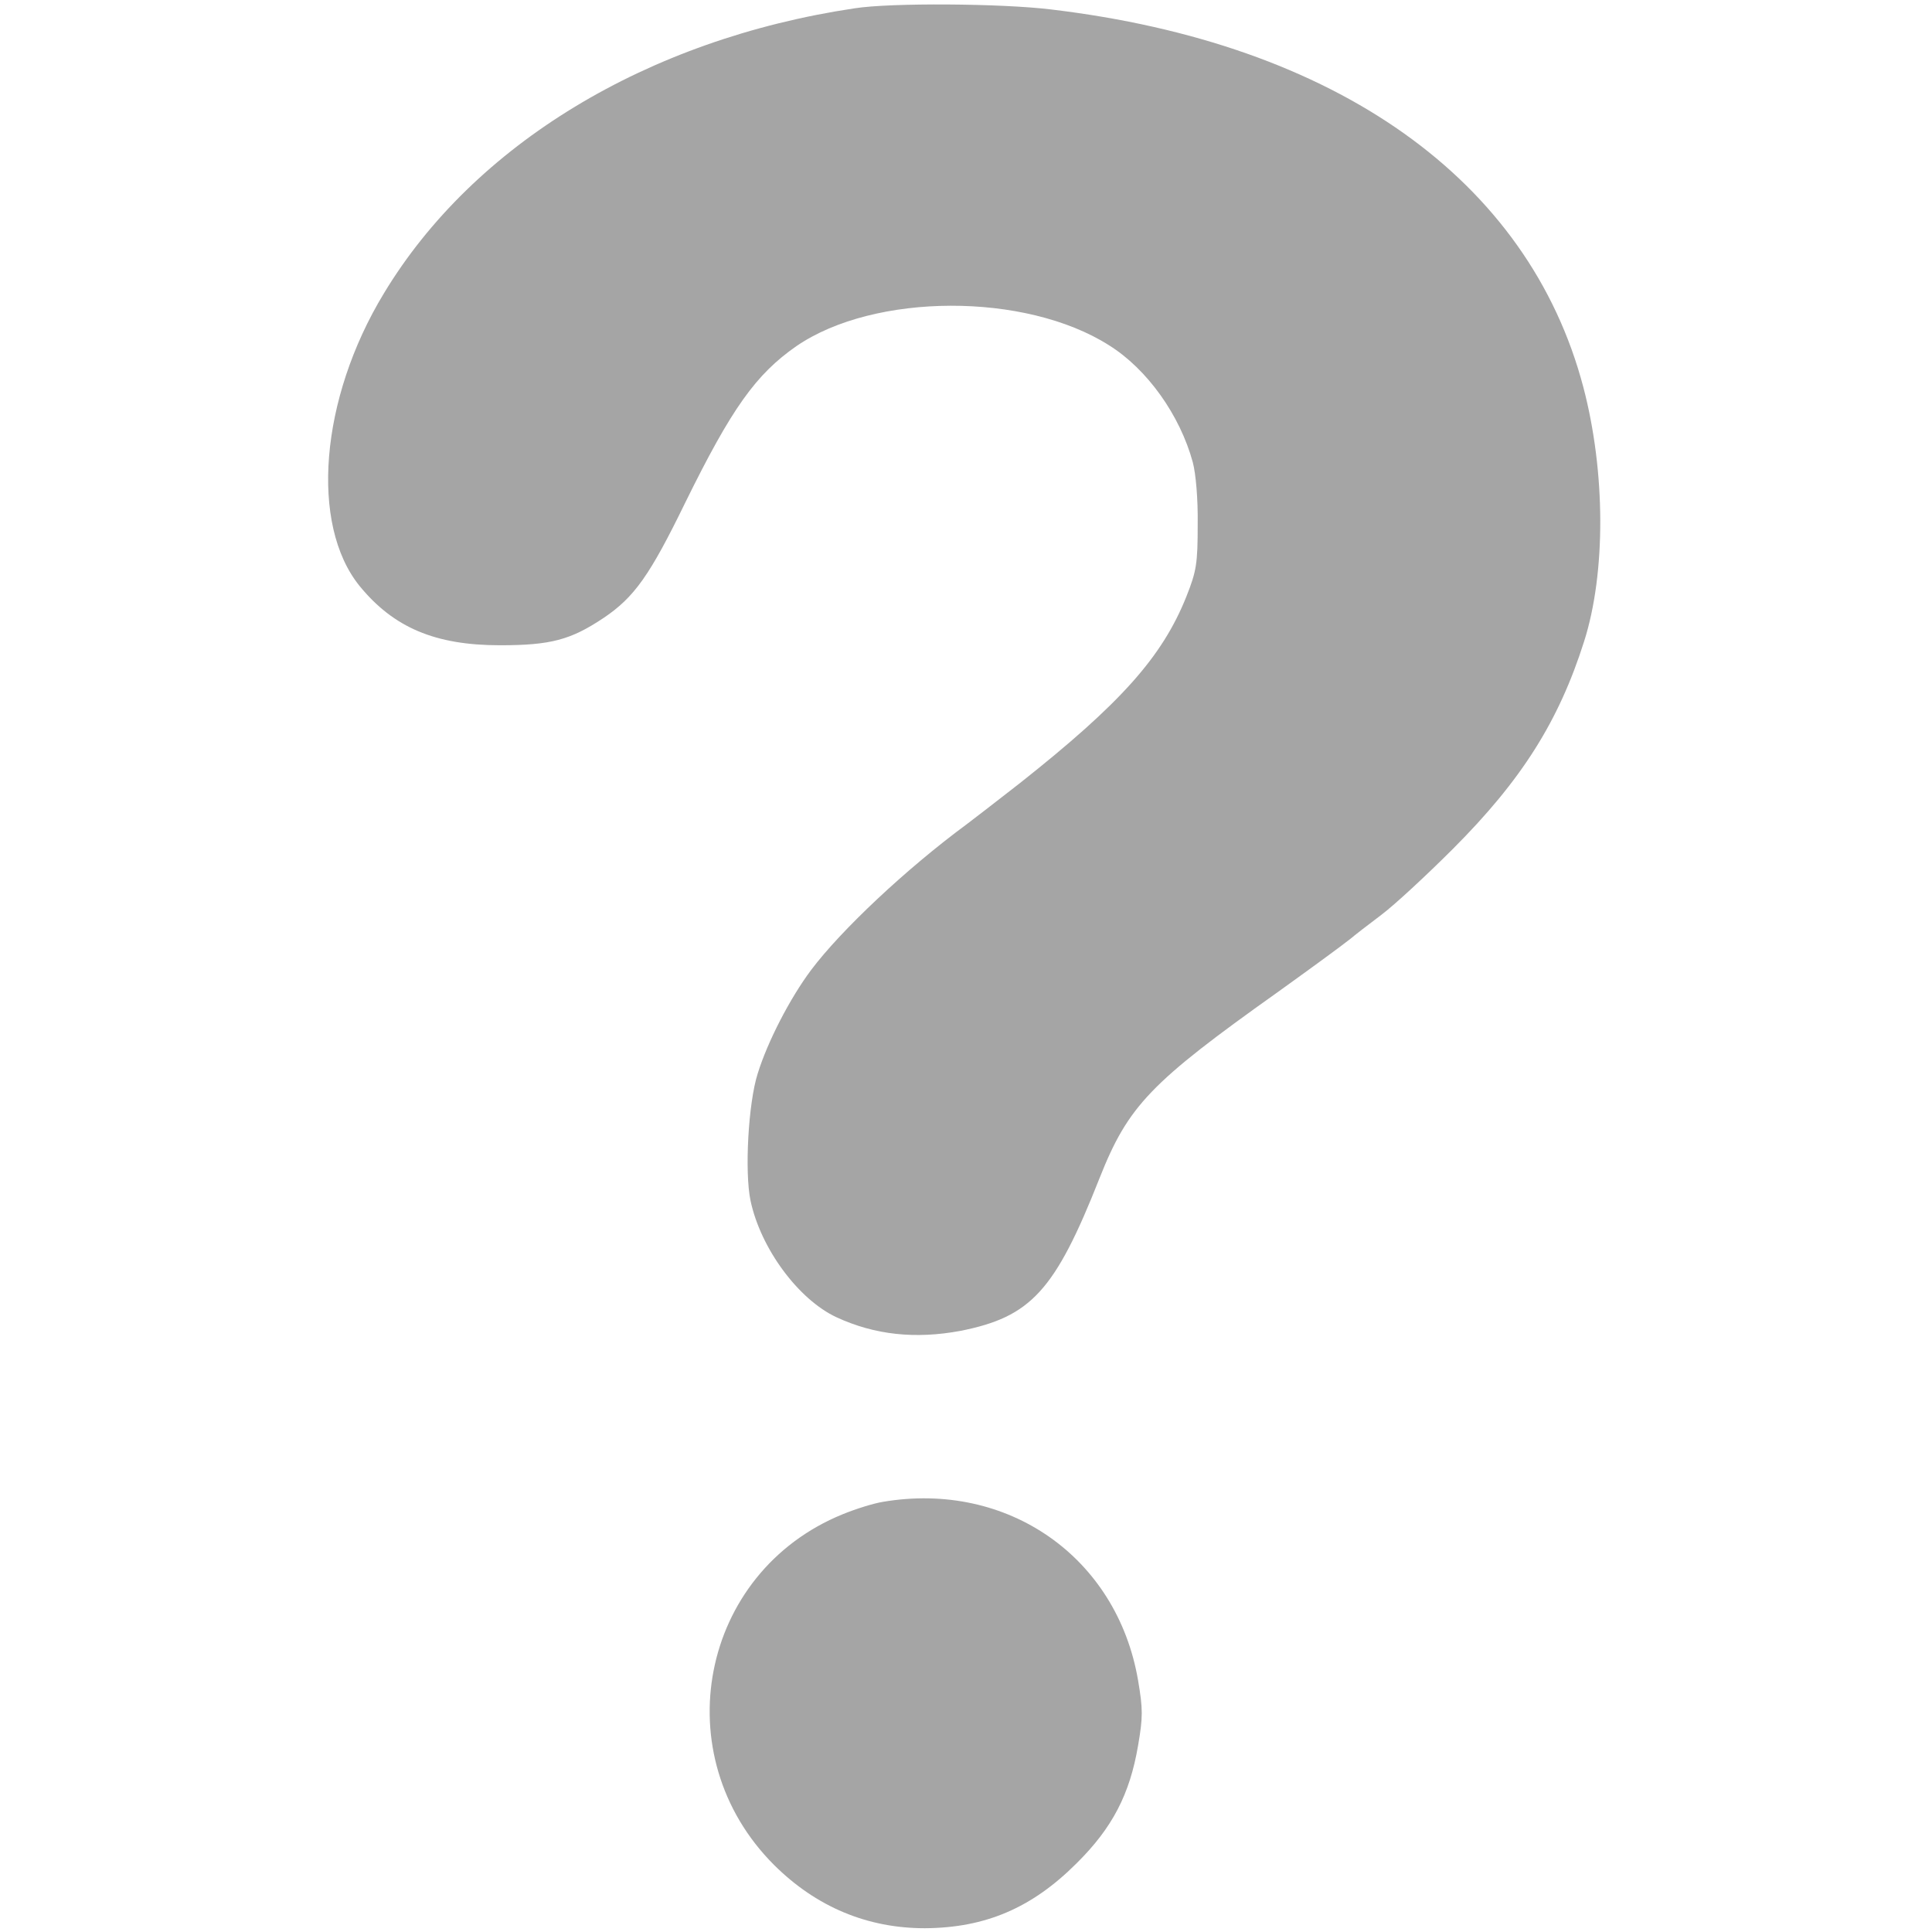
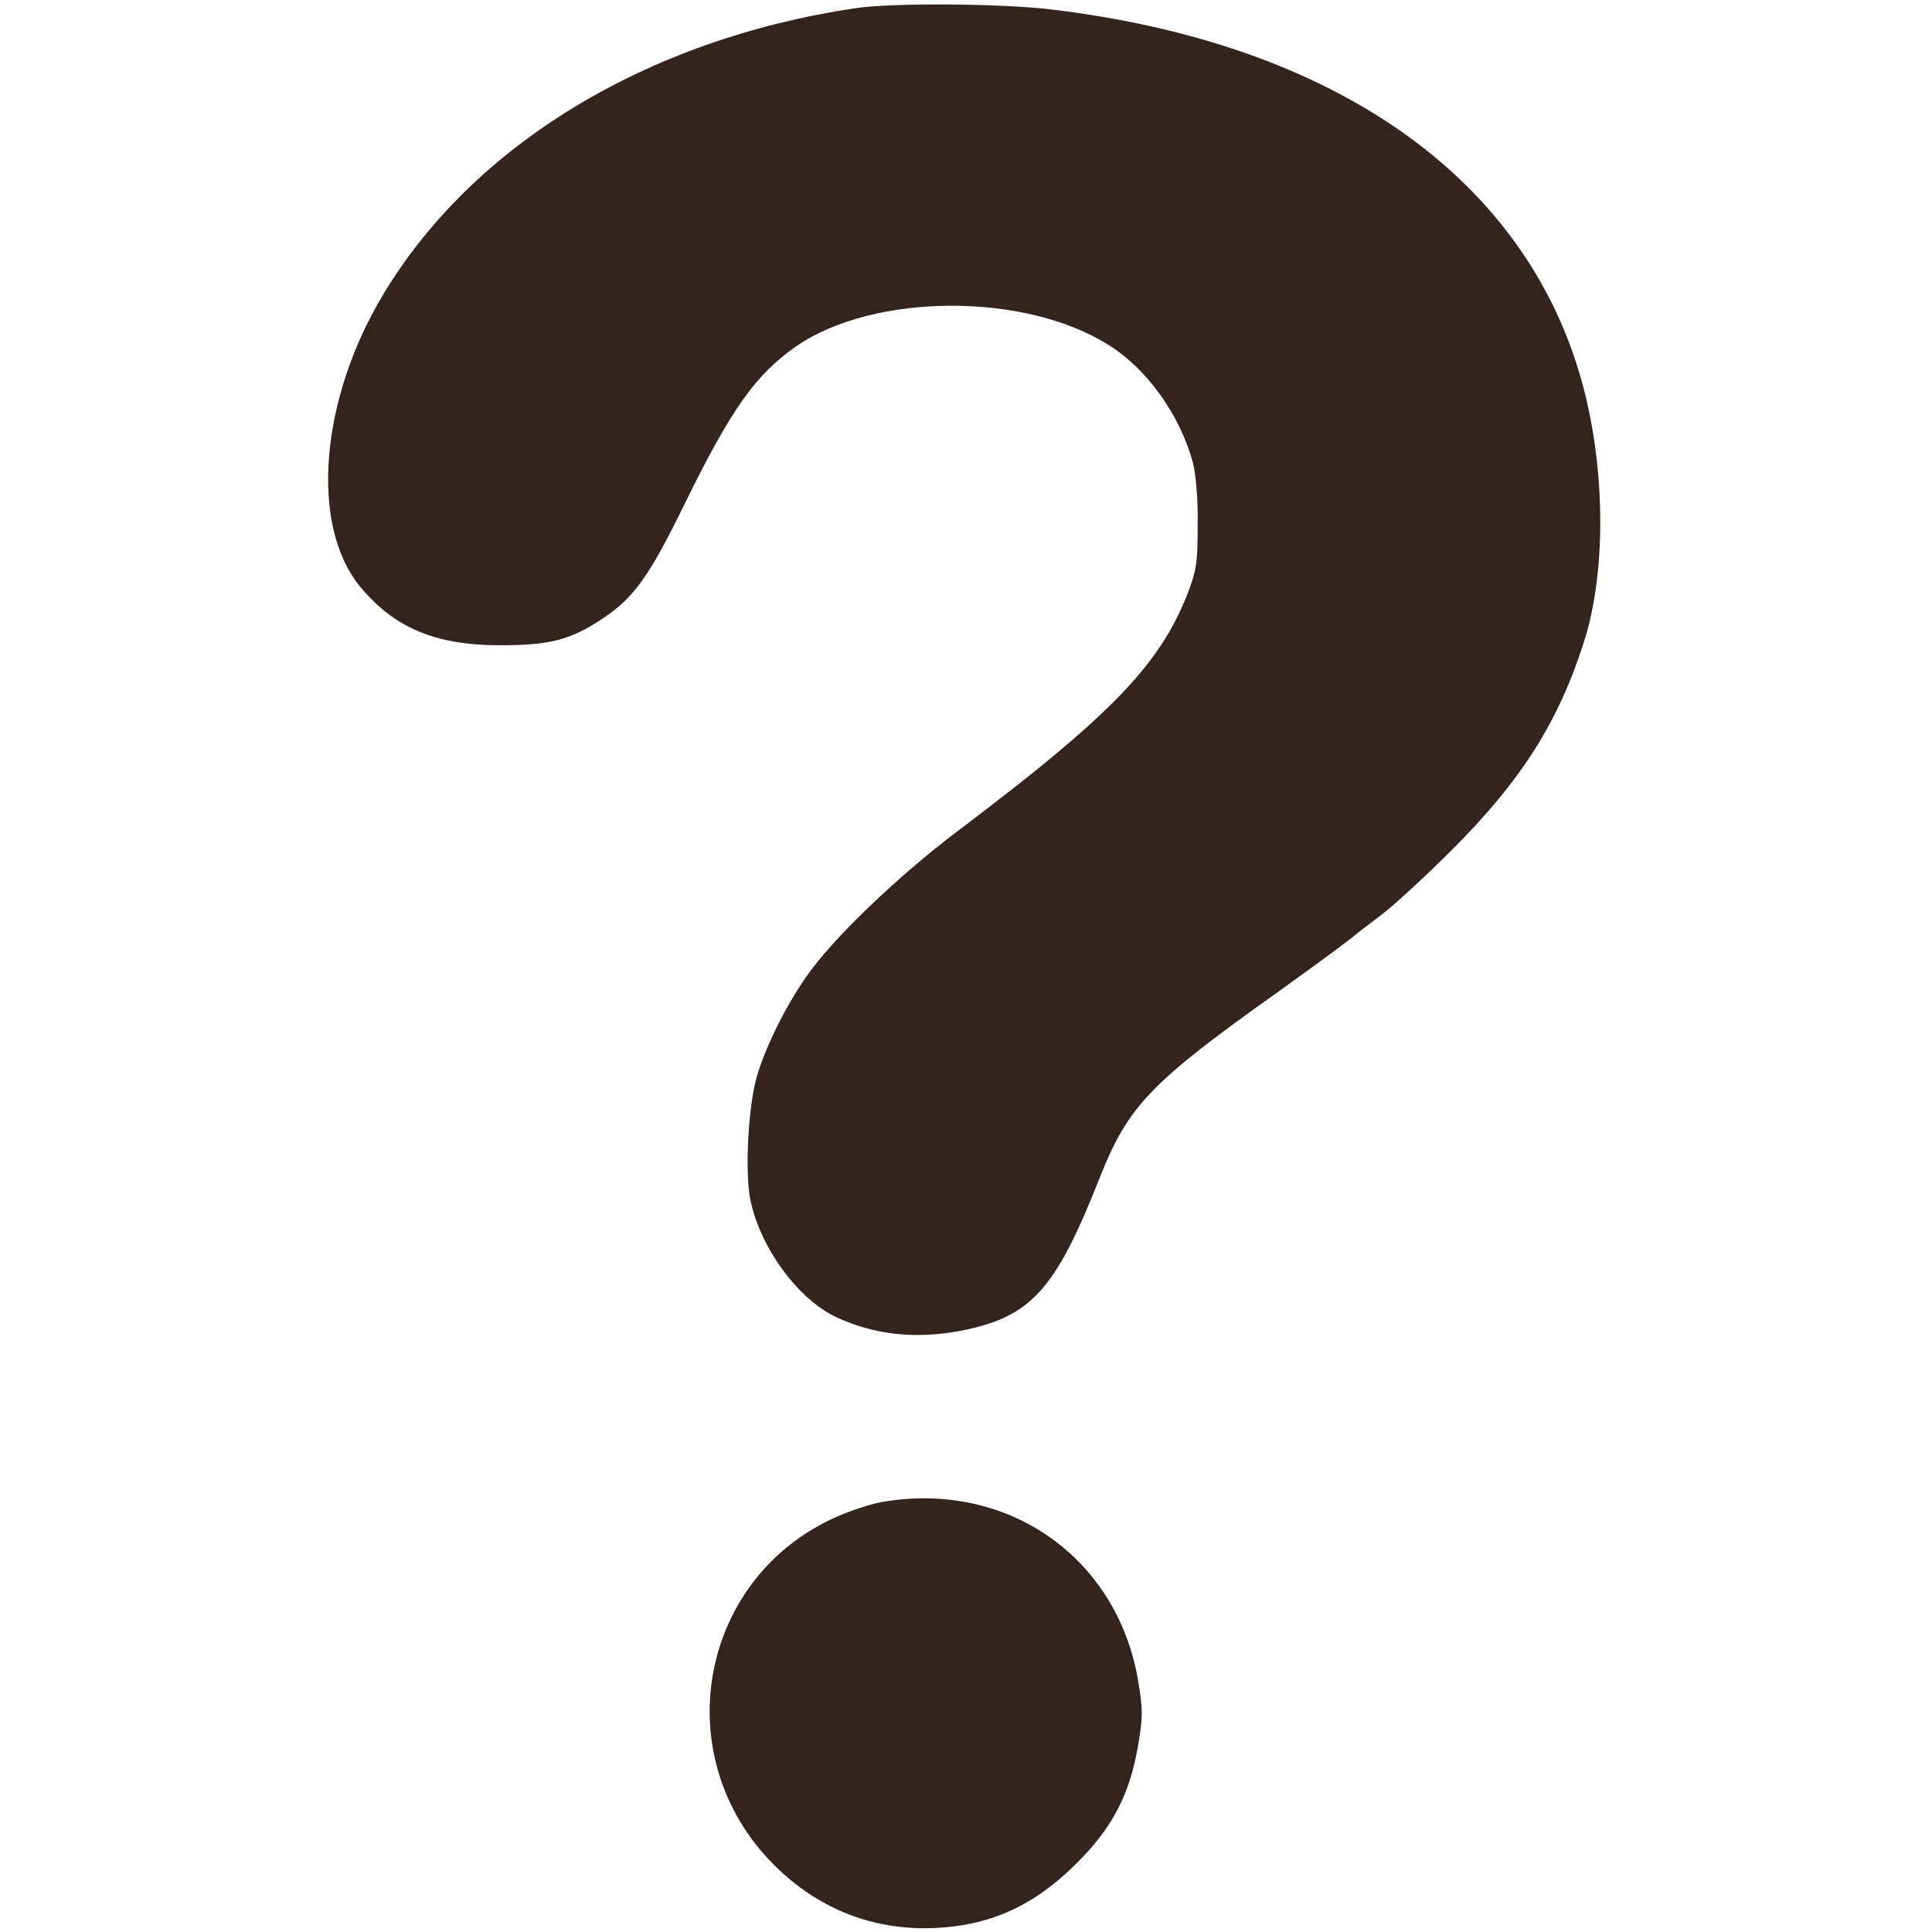
<svg xmlns="http://www.w3.org/2000/svg" version="1.0" width="512px" height="512px" viewBox="0 0 512 512">
-   <g transform="translate(0,512) scale(0.1,-0.1)" fill="rgba(135, 135, 135, 0.75)" stroke="none">
+   <style>@media (prefers-color-scheme: dark) { g {fill: hsla(23, 68%, 5.4%, 0.9)} }</style>
+   <g transform="translate(0,512) scale(0.1,-0.1)" fill="hsla(23, 68%, 6.75%, 0.9)" stroke="none">
    <path d="M2265 5098 c-550 -82 -1010 -361 -1248 -756 -169 -279 -196 -612 -64 -775 90 -110 200 -157 372 -157 134 0 187 14 274 72 82 55 123 113 217 306 123 250 187 340 295 415 206 141 606 143 828 2 101 -63 188 -185 222 -310 8 -30 14 -97 13 -165 0 -103 -3 -123 -30 -191 -64 -160 -174 -283 -442 -495 -63 -49 -126 -98 -141 -109 -160 -118 -332 -280 -411 -385 -57 -76 -116 -191 -142 -275 -25 -78 -35 -261 -19 -337 27 -127 127 -262 228 -309 102 -47 209 -58 328 -36 187 37 251 106 369 405 76 192 135 253 471 492 89 64 166 120 195 143 8 7 44 35 80 62 36 27 121 106 190 175 183 183 281 339 348 550 58 182 57 450 -2 674 -145 550 -654 911 -1411 1001 -131 16 -425 18 -520 3z" />
    <path d="M2340 1140 c-25 -4 -73 -19 -107 -33 -378 -154 -473 -639 -181 -930 112 -111 247 -167 399 -167 161 1 284 54 402 172 95 94 141 183 163 312 13 76 13 96 0 173 -56 327 -346 529 -676 473z" />
  </g>
</svg>
